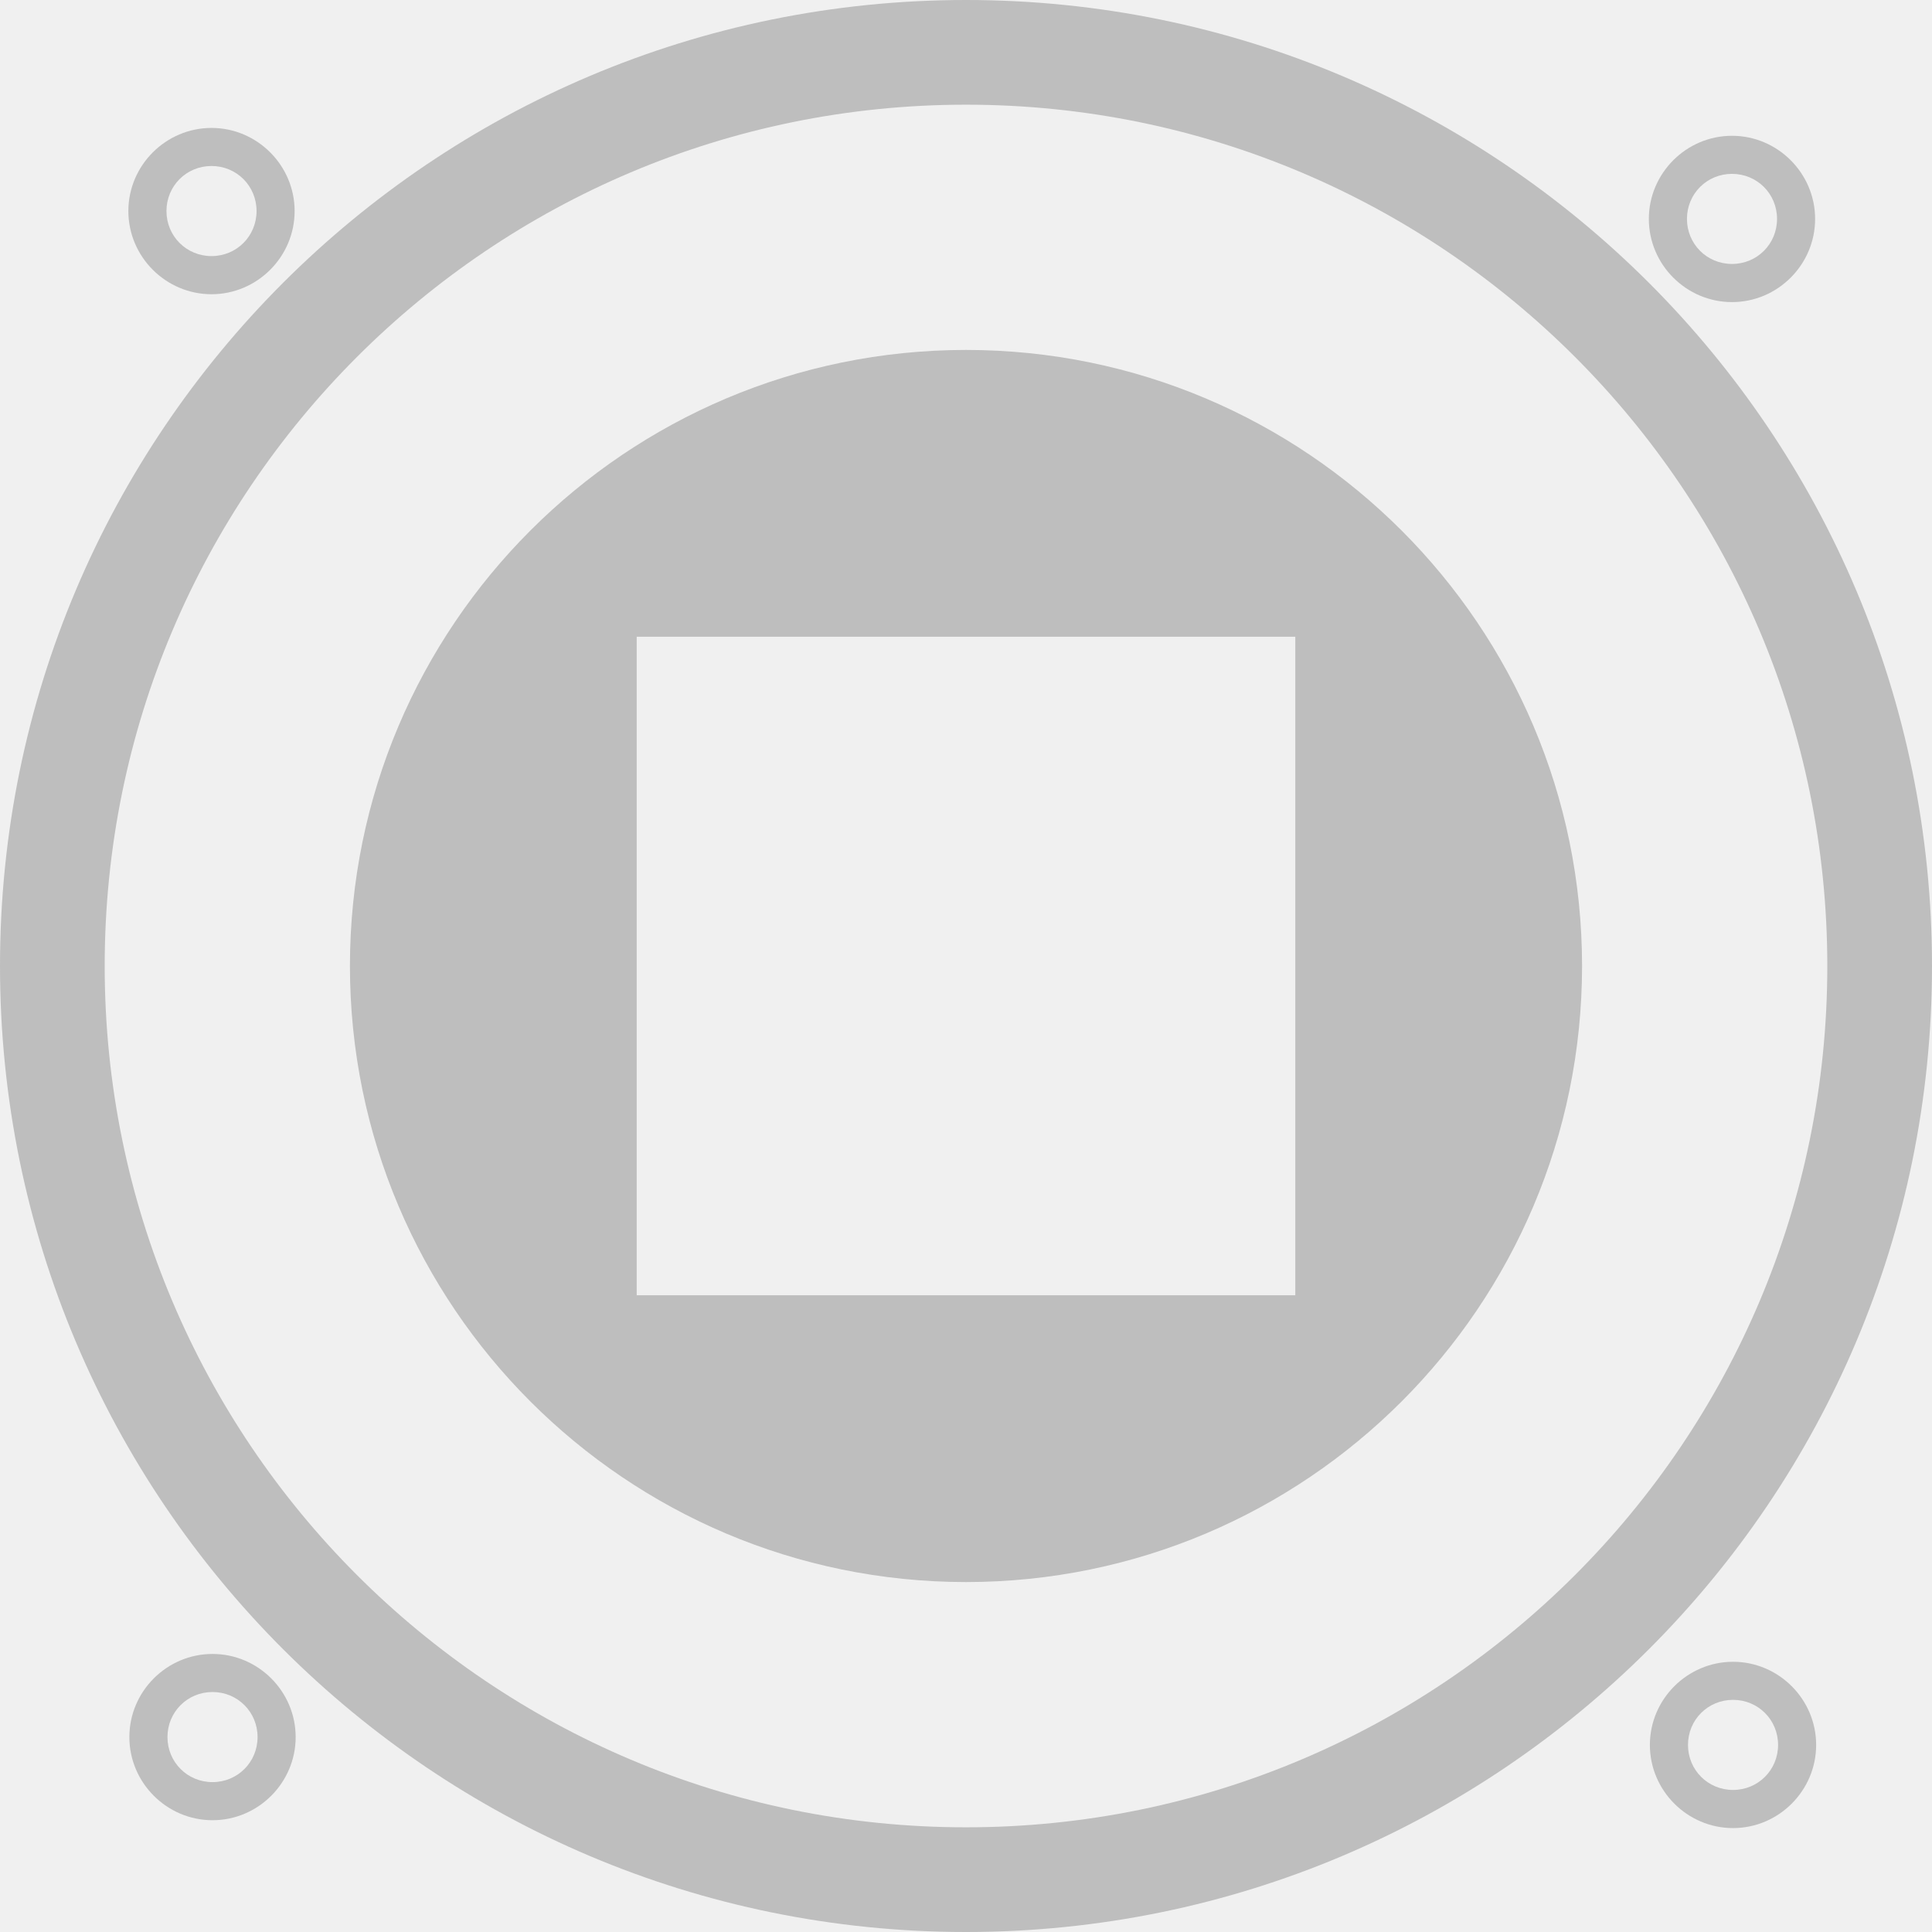
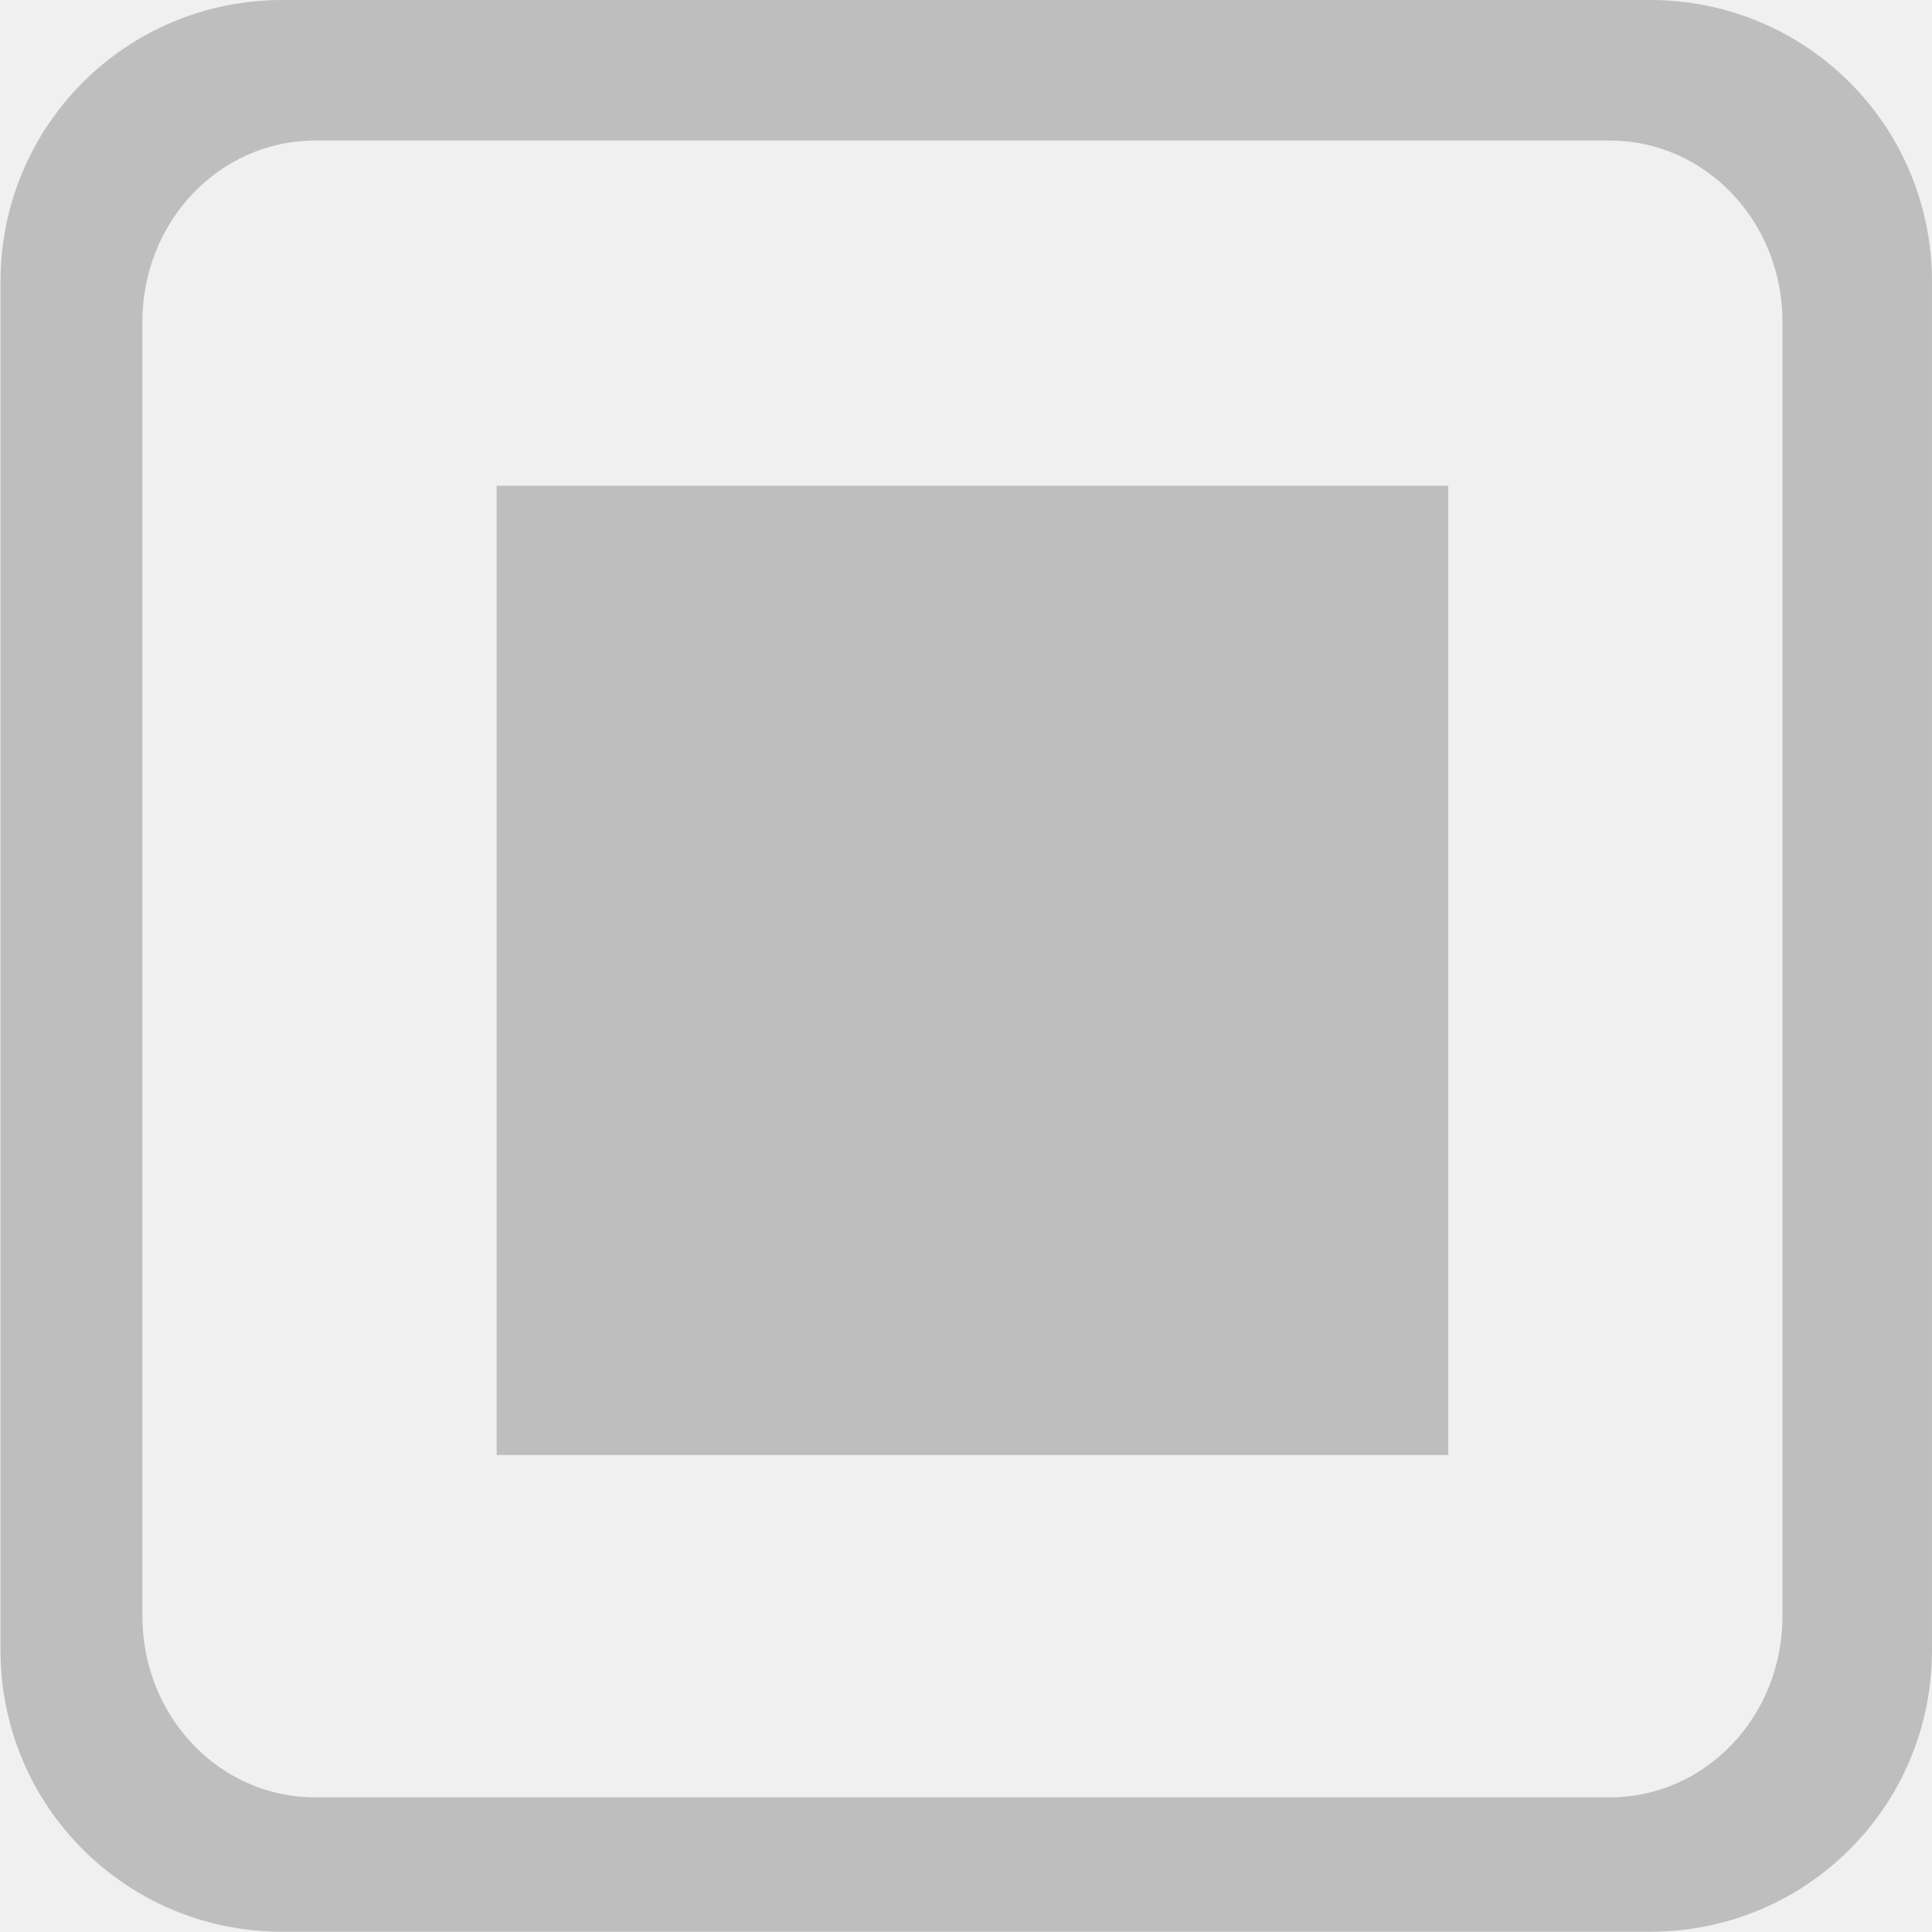
- <svg xmlns="http://www.w3.org/2000/svg" width="16" height="16" id="svg3285" version="1.1">
-   <defs id="defs3287">
-     <linearGradient id="linearGradient3975">
-       <stop style="stop-color:#000011;stop-opacity:1;" offset="0" id="stop3977" />
-       <stop id="stop3989" offset="0.6" style="stop-color:#00003c;stop-opacity:0.875;" />
-       <stop style="stop-color:#000047;stop-opacity:0.812;" offset="0.717" id="stop3993" />
-       <stop id="stop3985" offset="0.835" style="stop-color:#000058;stop-opacity:0.749;" />
-       <stop id="stop3983" offset="0.941" style="stop-color:#000050;stop-opacity:0.498;" />
-       <stop style="stop-color:#000048;stop-opacity:0;" offset="1" id="stop3979" />
+ <svg xmlns="http://www.w3.org/2000/svg" xmlns:xlink="http://www.w3.org/1999/xlink" id="svg2" height="16" width="16" version="1.1" viewBox="0 0 16 16">
+   <defs id="defs4">
+     <linearGradient id="linearGradient8609" y2="512.51" gradientUnits="userSpaceOnUse" x2="338.46" y1="520.36" x1="338.63" gradientTransform="matrix(3.181113,0,0,3.234684,-737.9356,-1162.784)" xlink:href="#linearGradient12222">
+       <stop id="stop8605" stop-color="#10568c" offset="0" />
+       <stop id="stop8607" stop-color="#10568c" stop-opacity="0" offset="1" />
    </linearGradient>
-     <linearGradient id="linearGradient3975-4">
-       <stop style="stop-color:#000011;stop-opacity:1;" offset="0" id="stop3977-9" />
-       <stop id="stop3989-2" offset="0.6" style="stop-color:#00003c;stop-opacity:0.875;" />
-       <stop style="stop-color:#000047;stop-opacity:0.812;" offset="0.717" id="stop3993-0" />
-       <stop id="stop3985-6" offset="0.835" style="stop-color:#000058;stop-opacity:0.749;" />
-       <stop id="stop3983-2" offset="0.941" style="stop-color:#000050;stop-opacity:0.498;" />
-       <stop style="stop-color:#000048;stop-opacity:0;" offset="1" id="stop3979-8" />
+     <clipPath id="clipPath11116" clipPathUnits="userSpaceOnUse">
+       <rect id="rect11118" ry="0.759" height="12.725" width="12.809" y="514.02" x="331.57" style="fill:#ffffff;stroke-width:0" />
+     </clipPath>
+     <filter id="filter12218" style="color-interpolation-filters:sRGB" height="1.121" width="1.119" y="-0.06" x="-0.06">
+       <feGaussianBlur id="feGaussianBlur12220" stdDeviation="0.473" />
+     </filter>
+     <linearGradient id="linearGradient12222" y2="516.73" gradientUnits="userSpaceOnUse" x2="340.6" gradientTransform="translate(0.30633,0.26804)" y1="516.73" x1="335.43">
+       <stop id="stop11482" stop-color="#d0d0d0" offset="0" />
+       <stop id="stop11484" stop-color="#d0d0d0" stop-opacity="0" offset="1" />
    </linearGradient>
  </defs>
-   <g id="layer1" transform="translate(-24,-24)">
-     <g id="g4246" transform="matrix(0.2960597,0,0,0.2960597,-1.495326,18.22873)" style="stroke:none">
-       <path style="fill:#bebebe;fill-opacity:1;fill-rule:nonzero;stroke:none;stroke-opacity:1" d="M 8 0 A 8 8 0 0 0 0 8 A 8 8 0 0 0 8 16 A 8 8 0 0 0 16 8 A 8 8 0 0 0 8 0 z M 8 0.867 A 7.133 7.133 0 0 1 15.133 8 A 7.133 7.133 0 0 1 8 15.133 A 7.133 7.133 0 0 1 0.867 8 A 7.133 7.133 0 0 1 8 0.867 z " transform="matrix(3.377698,0,0,3.377698,86.1155,19.4936)" id="path2985-5" />
-       <path style="color:#000000;font-style:normal;font-variant:normal;font-weight:normal;font-stretch:normal;font-size:medium;line-height:normal;font-family:sans-serif;text-indent:0;text-align:start;text-decoration:none;text-decoration-line:none;text-decoration-style:solid;text-decoration-color:#000000;letter-spacing:normal;word-spacing:normal;text-transform:none;direction:ltr;block-progression:tb;writing-mode:lr-tb;baseline-shift:baseline;text-anchor:start;white-space:normal;clip-rule:nonzero;display:inline;overflow:visible;visibility:visible;opacity:1;isolation:auto;mix-blend-mode:normal;color-interpolation:sRGB;color-interpolation-filters:linearRGB;solid-color:#000000;solid-opacity:1;fill:#bebebe;fill-opacity:1;fill-rule:nonzero;stroke:none;stroke-width:4.261;stroke-linecap:round;stroke-linejoin:round;stroke-miterlimit:4;stroke-dasharray:none;stroke-dashoffset:0;stroke-opacity:1;color-rendering:auto;image-rendering:auto;shape-rendering:auto;text-rendering:auto;enable-background:accumulate" d="m 92.032,23.072 c -1.278,0 -2.326,1.048 -2.326,2.326 0,1.278 1.048,2.326 2.326,2.326 1.278,0 2.325,-1.048 2.325,-2.326 0,-1.278 -1.047,-2.326 -2.325,-2.326 z m 0,1.065 c 0.702,0 1.26,0.558 1.26,1.26 0,0.702 -0.558,1.26 -1.26,1.26 -0.702,0 -1.26,-0.558 -1.26,-1.26 0,-0.702 0.558,-1.26 1.26,-1.26 z" id="path3997-2" />
-       <path style="color:#000000;font-style:normal;font-variant:normal;font-weight:normal;font-stretch:normal;font-size:medium;line-height:normal;font-family:sans-serif;text-indent:0;text-align:start;text-decoration:none;text-decoration-line:none;text-decoration-style:solid;text-decoration-color:#000000;letter-spacing:normal;word-spacing:normal;text-transform:none;direction:ltr;block-progression:tb;writing-mode:lr-tb;baseline-shift:baseline;text-anchor:start;white-space:normal;clip-rule:nonzero;display:inline;overflow:visible;visibility:visible;opacity:1;isolation:auto;mix-blend-mode:normal;color-interpolation:sRGB;color-interpolation-filters:linearRGB;solid-color:#000000;solid-opacity:1;fill:#bebebe;fill-opacity:1;fill-rule:nonzero;stroke:none;stroke-width:4.261;stroke-linecap:round;stroke-linejoin:round;stroke-miterlimit:4;stroke-dasharray:none;stroke-dashoffset:0;stroke-opacity:1;color-rendering:auto;image-rendering:auto;shape-rendering:auto;text-rendering:auto;enable-background:accumulate" d="m 134.564,23.292 c -1.278,0 -2.326,1.048 -2.326,2.326 0,1.278 1.048,2.326 2.326,2.326 1.278,0 2.325,-1.048 2.325,-2.326 0,-1.278 -1.047,-2.326 -2.325,-2.326 z m 0,1.065 c 0.702,0 1.26,0.558 1.26,1.26 0,0.702 -0.558,1.26 -1.26,1.26 -0.702,0 -1.26,-0.558 -1.26,-1.26 0,-0.702 0.558,-1.26 1.26,-1.26 z" id="path3997-42-6" />
-       <path style="color:#000000;font-style:normal;font-variant:normal;font-weight:normal;font-stretch:normal;font-size:medium;line-height:normal;font-family:sans-serif;text-indent:0;text-align:start;text-decoration:none;text-decoration-line:none;text-decoration-style:solid;text-decoration-color:#000000;letter-spacing:normal;word-spacing:normal;text-transform:none;direction:ltr;block-progression:tb;writing-mode:lr-tb;baseline-shift:baseline;text-anchor:start;white-space:normal;clip-rule:nonzero;display:inline;overflow:visible;visibility:visible;opacity:1;isolation:auto;mix-blend-mode:normal;color-interpolation:sRGB;color-interpolation-filters:linearRGB;solid-color:#000000;solid-opacity:1;fill:#bebebe;fill-opacity:1;fill-rule:nonzero;stroke:none;stroke-width:4.261;stroke-linecap:round;stroke-linejoin:round;stroke-miterlimit:4;stroke-dasharray:none;stroke-dashoffset:0;stroke-opacity:1;color-rendering:auto;image-rendering:auto;shape-rendering:auto;text-rendering:auto;enable-background:accumulate" d="m 92.06,65.759 c -1.278,0 -2.326,1.047 -2.326,2.325 0,1.278 1.048,2.326 2.326,2.326 1.278,0 2.326,-1.048 2.326,-2.326 0,-1.278 -1.048,-2.325 -2.326,-2.325 z m 0,1.065 c 0.702,0 1.26,0.558 1.26,1.26 0,0.702 -0.558,1.26 -1.26,1.26 -0.702,0 -1.26,-0.558 -1.26,-1.26 0,-0.702 0.558,-1.26 1.26,-1.26 z" id="path3997-9-7" />
-       <path style="color:#000000;font-style:normal;font-variant:normal;font-weight:normal;font-stretch:normal;font-size:medium;line-height:normal;font-family:sans-serif;text-indent:0;text-align:start;text-decoration:none;text-decoration-line:none;text-decoration-style:solid;text-decoration-color:#000000;letter-spacing:normal;word-spacing:normal;text-transform:none;direction:ltr;block-progression:tb;writing-mode:lr-tb;baseline-shift:baseline;text-anchor:start;white-space:normal;clip-rule:nonzero;display:inline;overflow:visible;visibility:visible;opacity:1;isolation:auto;mix-blend-mode:normal;color-interpolation:sRGB;color-interpolation-filters:linearRGB;solid-color:#000000;solid-opacity:1;fill:#bebebe;fill-opacity:1;fill-rule:nonzero;stroke:none;stroke-width:4.261;stroke-linecap:round;stroke-linejoin:round;stroke-miterlimit:4;stroke-dasharray:none;stroke-dashoffset:0;stroke-opacity:1;color-rendering:auto;image-rendering:auto;shape-rendering:auto;text-rendering:auto;enable-background:accumulate" d="m 134.593,65.978 c -1.278,0 -2.326,1.048 -2.326,2.326 0,1.278 1.048,2.326 2.326,2.326 1.278,0 2.325,-1.048 2.325,-2.326 0,-1.278 -1.047,-2.326 -2.325,-2.326 z m 0,1.065 c 0.702,0 1.26,0.558 1.26,1.26 0,0.702 -0.558,1.26 -1.26,1.26 -0.702,0 -1.26,-0.558 -1.26,-1.26 0,-0.702 0.558,-1.26 1.26,-1.26 z" id="path3997-42-8-2" />
-       <path style="fill:#bebebe;fill-opacity:1;fill-rule:nonzero;stroke:none;stroke-width:1.25;stroke-linecap:round;stroke-linejoin:round;stroke-miterlimit:4;stroke-dasharray:none;stroke-opacity:1" d="M 8 2.898 C 5.183 2.899 2.899 5.183 2.898 8 C 2.899 10.817 5.183 13.101 8 13.102 C 10.817 13.101 13.101 10.817 13.102 8 C 13.101 5.183 10.817 2.899 8 2.898 z M 5.273 5.273 L 10.727 5.273 L 10.727 10.727 L 5.273 10.727 L 5.273 5.273 z " transform="matrix(3.377698,0,0,3.377698,86.1155,19.4936)" id="path3933-5" />
-     </g>
-     <rect style="opacity:0;fill:none;fill-opacity:1;stroke:none;stroke-width:0;stroke-linecap:square;stroke-linejoin:round;stroke-miterlimit:5;stroke-dasharray:none;stroke-opacity:1" id="rect4462" width="5.545" height="5.227" x="29.364" y="29.545" />
-     <rect style="opacity:0;fill:none;fill-opacity:1;stroke:none;stroke-width:0;stroke-linecap:square;stroke-linejoin:round;stroke-miterlimit:5;stroke-dasharray:none;stroke-opacity:1" id="rect4464" width="2.682" height="2.409" x="29.318" y="29.591" />
-     <rect style="opacity:0;fill:none;fill-opacity:1;stroke:none;stroke-width:0;stroke-linecap:square;stroke-linejoin:round;stroke-miterlimit:5;stroke-dasharray:none;stroke-opacity:1" id="rect4468" width="5.545" height="5.364" x="29.591" y="29.455" />
+   <g id="layer1" transform="translate(-330.0015,-512.3596)">
+     <path style="fill:#bebebe;fill-opacity:1;stroke:none;stroke-width:0" d="m 18.338,16 c -1.293,0 -2.334,1.041 -2.334,2.334 l 0,11.332 c 0,1.293 1.041,2.332 2.334,2.332 l 11.328,0 C 30.959,31.998 32,30.959 32,29.666 L 32,18.334 C 32,17.041 30.959,16 29.666,16 l -11.328,0 z m 0.271,1.164 10.723,0 c 0.792,0 1.43,0.67 1.43,1.502 l 0,10.717 c 0,0.832 -0.638,1.502 -1.43,1.502 l -10.723,0 c -0.792,0 -1.43,-0.67 -1.43,-1.502 l 0,-10.717 c 0,-0.832 0.638,-1.502 1.43,-1.502 z m 1.504,2.859 0,8.027 7.881,0 0,-8.027 -7.881,0 z" transform="matrix(0.9999901,0,0,0.9999901,314.0017,496.3598)" id="rect4557" />
+     <path id="rect3340" d="m 330.002,512.361 0,15.999 15.997,0 0,-15.999 -15.997,0 z" style="fill-opacity:0" />
  </g>
</svg>
